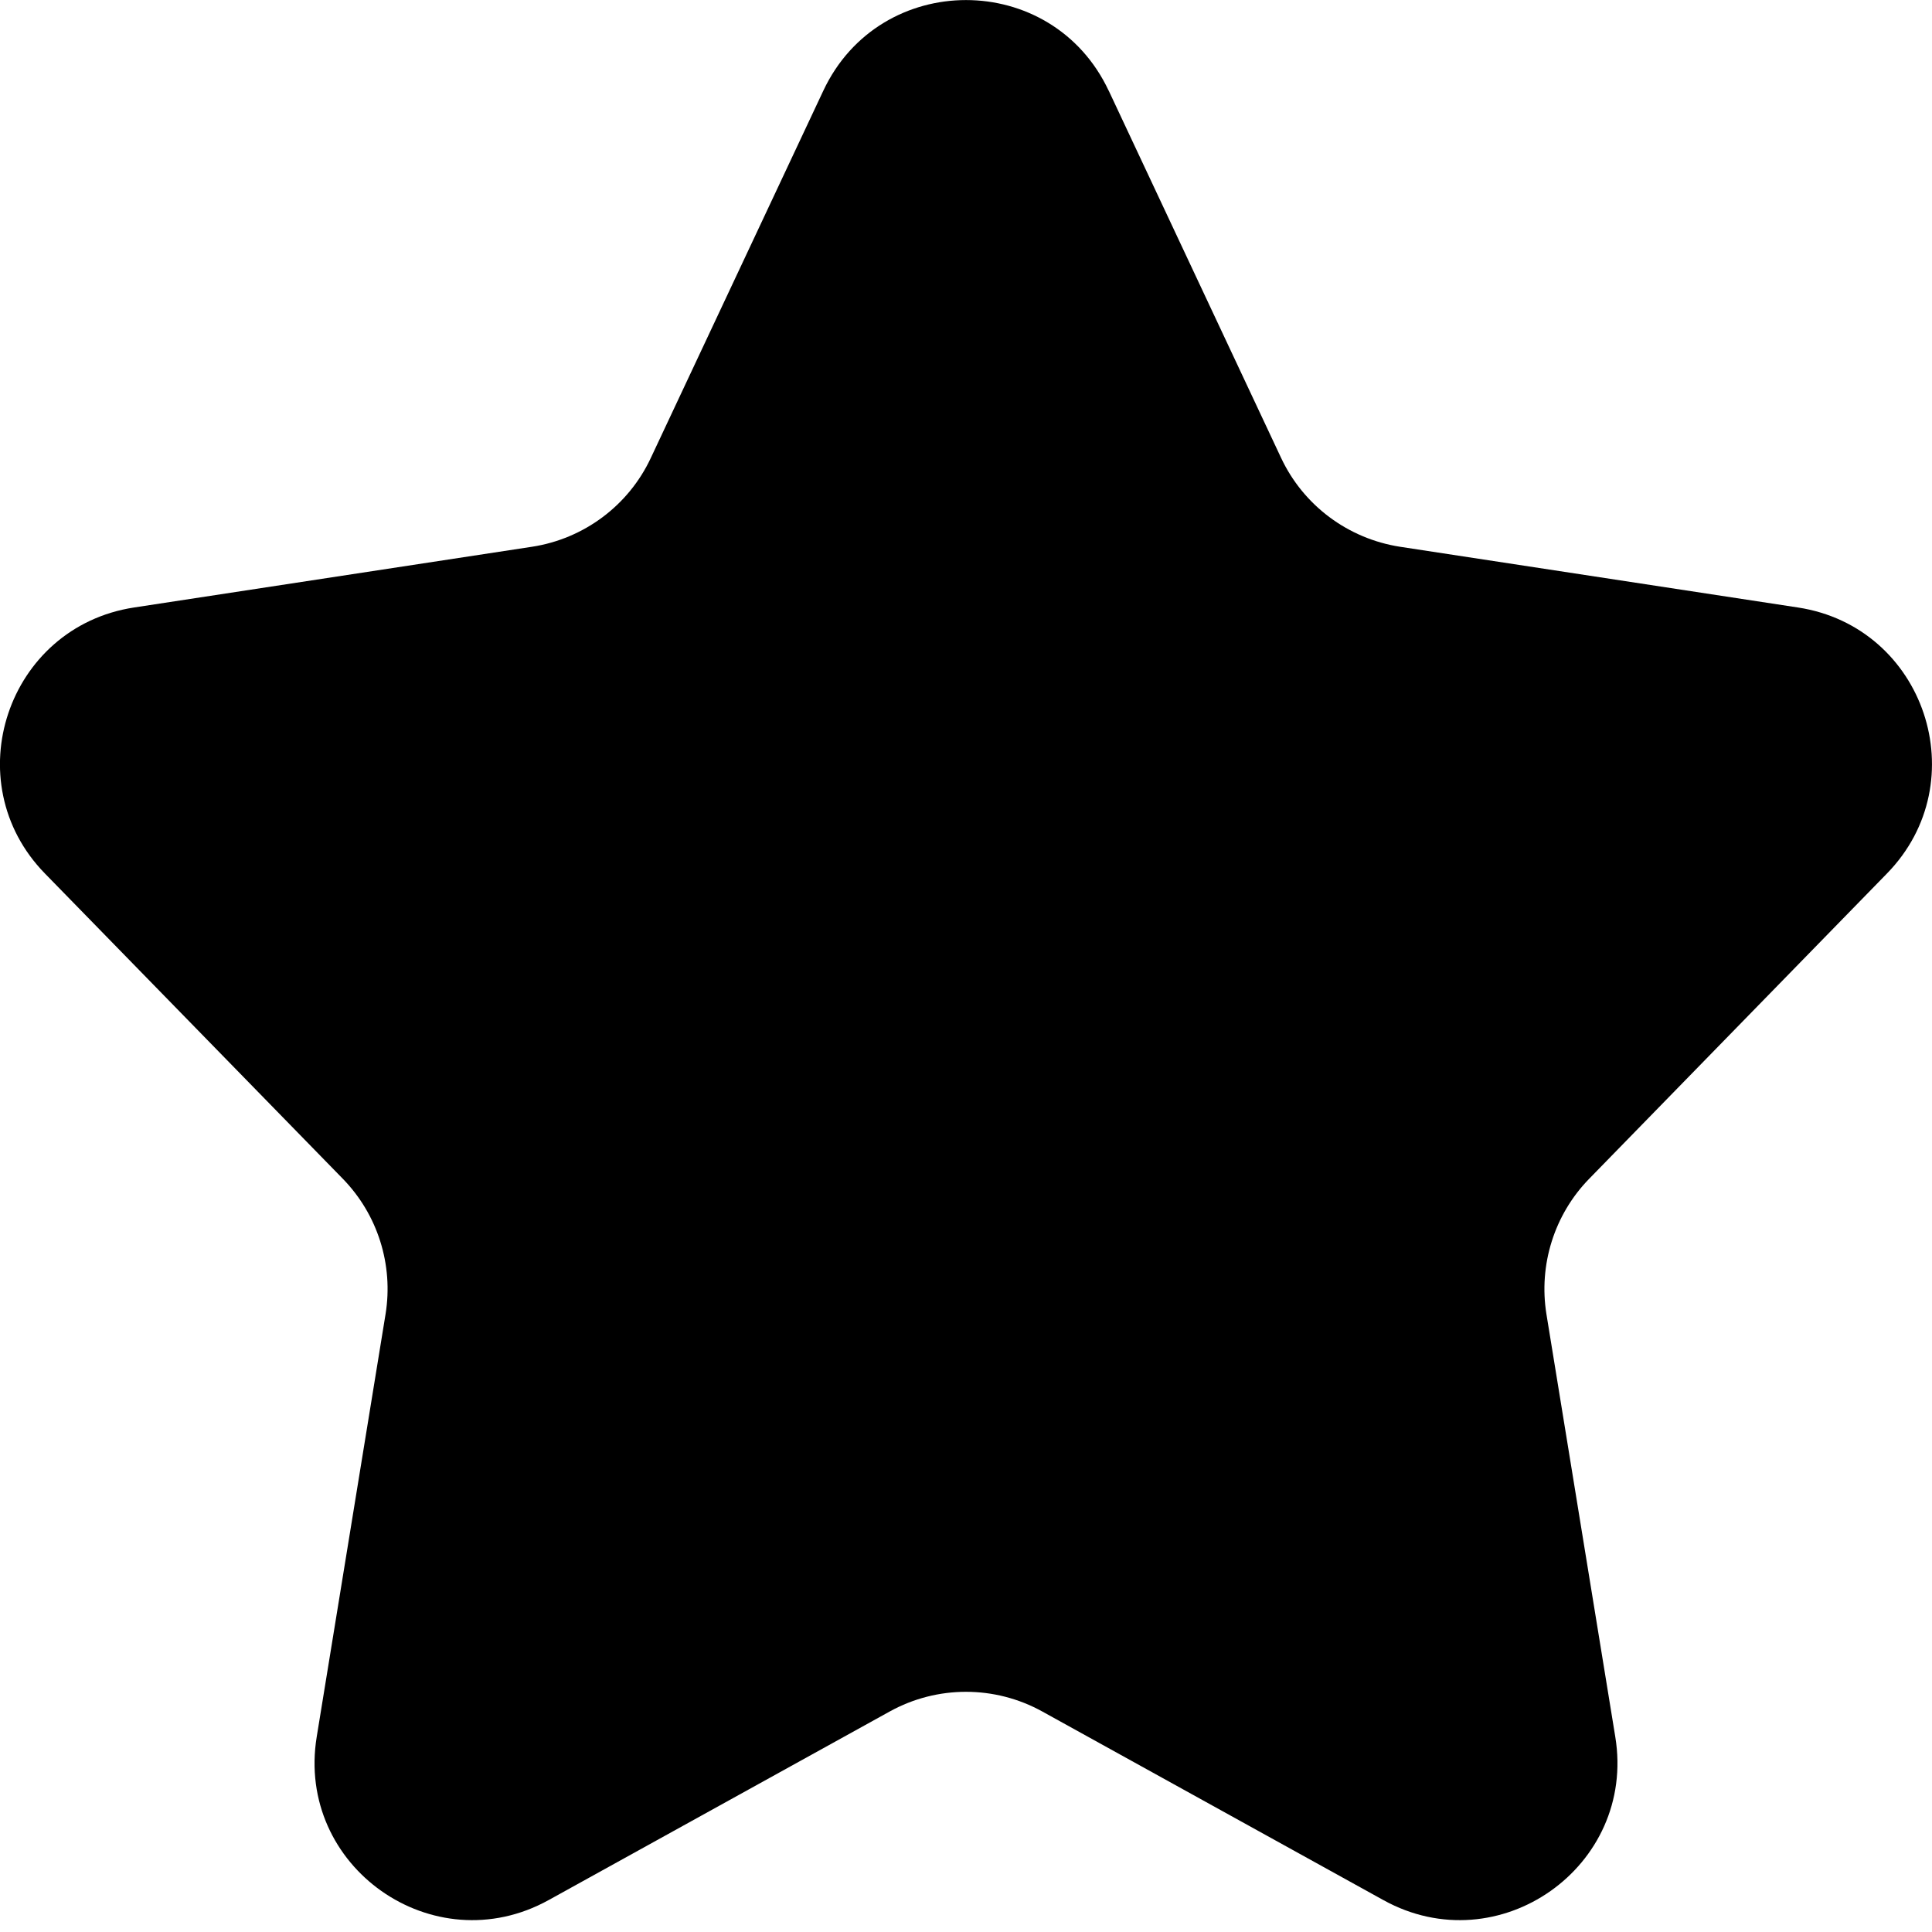
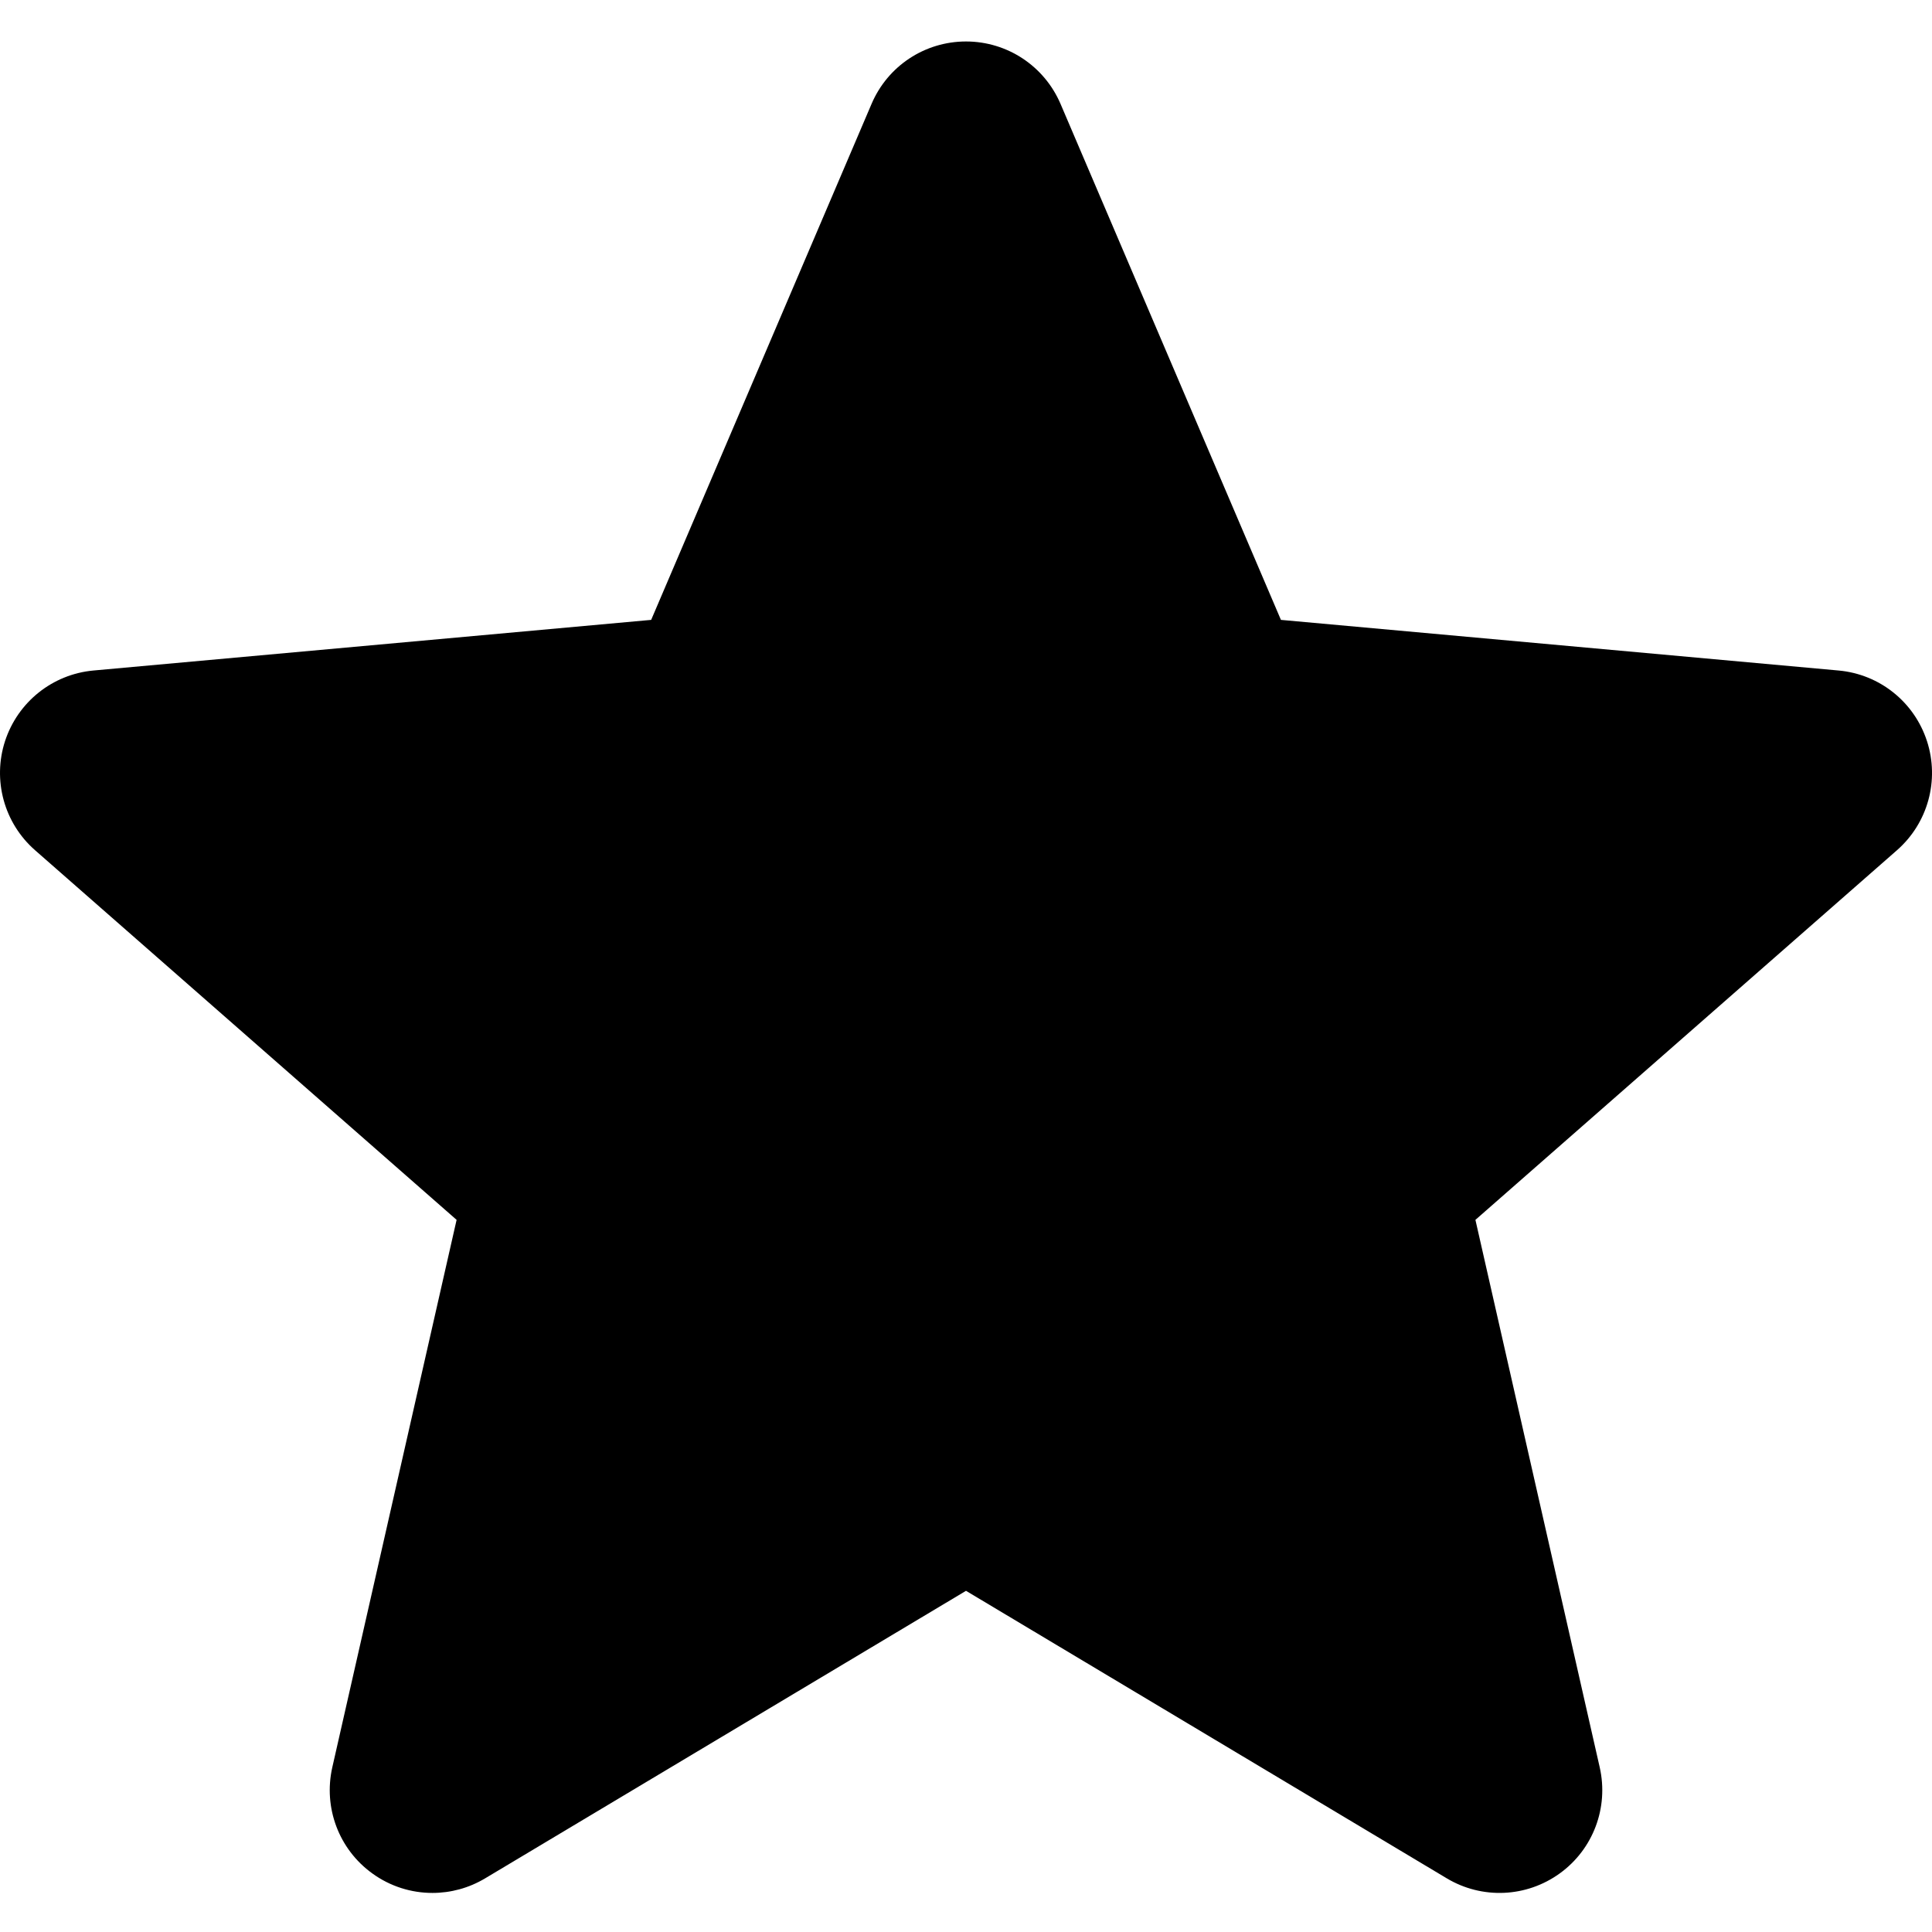
- <svg xmlns="http://www.w3.org/2000/svg" width="16" height="16" viewBox="0 0 16 16">
-   <g>
-     <g>
-       <path d="M9.182.751l1.427 3.04c.185.395.555.67.985.737l3.296.503c1.05.16 1.48 1.442.737 2.203l-2.466 2.528c-.289.296-.42.713-.354 1.122l.57 3.499c.176 1.076-.966 1.88-1.92 1.353l-2.825-1.562a1.306 1.306 0 0 0-1.264 0l-2.825 1.562c-.955.527-2.096-.277-1.92-1.353l.57-3.5a1.307 1.307 0 0 0-.354-1.121L.372 7.234c-.742-.76-.313-2.042.738-2.203l3.296-.503c.43-.066.8-.342.984-.736L6.818.752c.47-1.002 1.894-1.002 2.364 0z" />
-     </g>
-   </g>
+ <svg xmlns="http://www.w3.org/2000/svg" height="511pt" viewBox="0 -10 511.991 511" width="511pt">
+   <path d="m510.652 185.883c-3.371-10.367-12.566-17.707-23.402-18.688l-147.797-13.418-58.41-136.75c-4.312-10.047-14.125-16.531-25.047-16.531s-20.738 6.484-25.023 16.531l-58.41 136.75-147.82 13.418c-10.836 1-20.012 8.34-23.402 18.688-3.371 10.367-.258 21.738 7.938 28.926l111.723 97.965-32.941 145.086c-2.41 10.668 1.73 21.699 10.582 28.098 4.758 3.457 10.348 5.184 15.957 5.184 4.82 0 9.645-1.281 13.953-3.859l127.445-76.203 127.422 76.203c9.348 5.586 21.102 5.074 29.934-1.324 8.852-6.398 12.992-17.43 10.582-28.098l-32.941-145.086 111.723-97.965c8.191-7.188 11.309-18.535 7.938-28.926zm-252.203 223.723" />
</svg>
